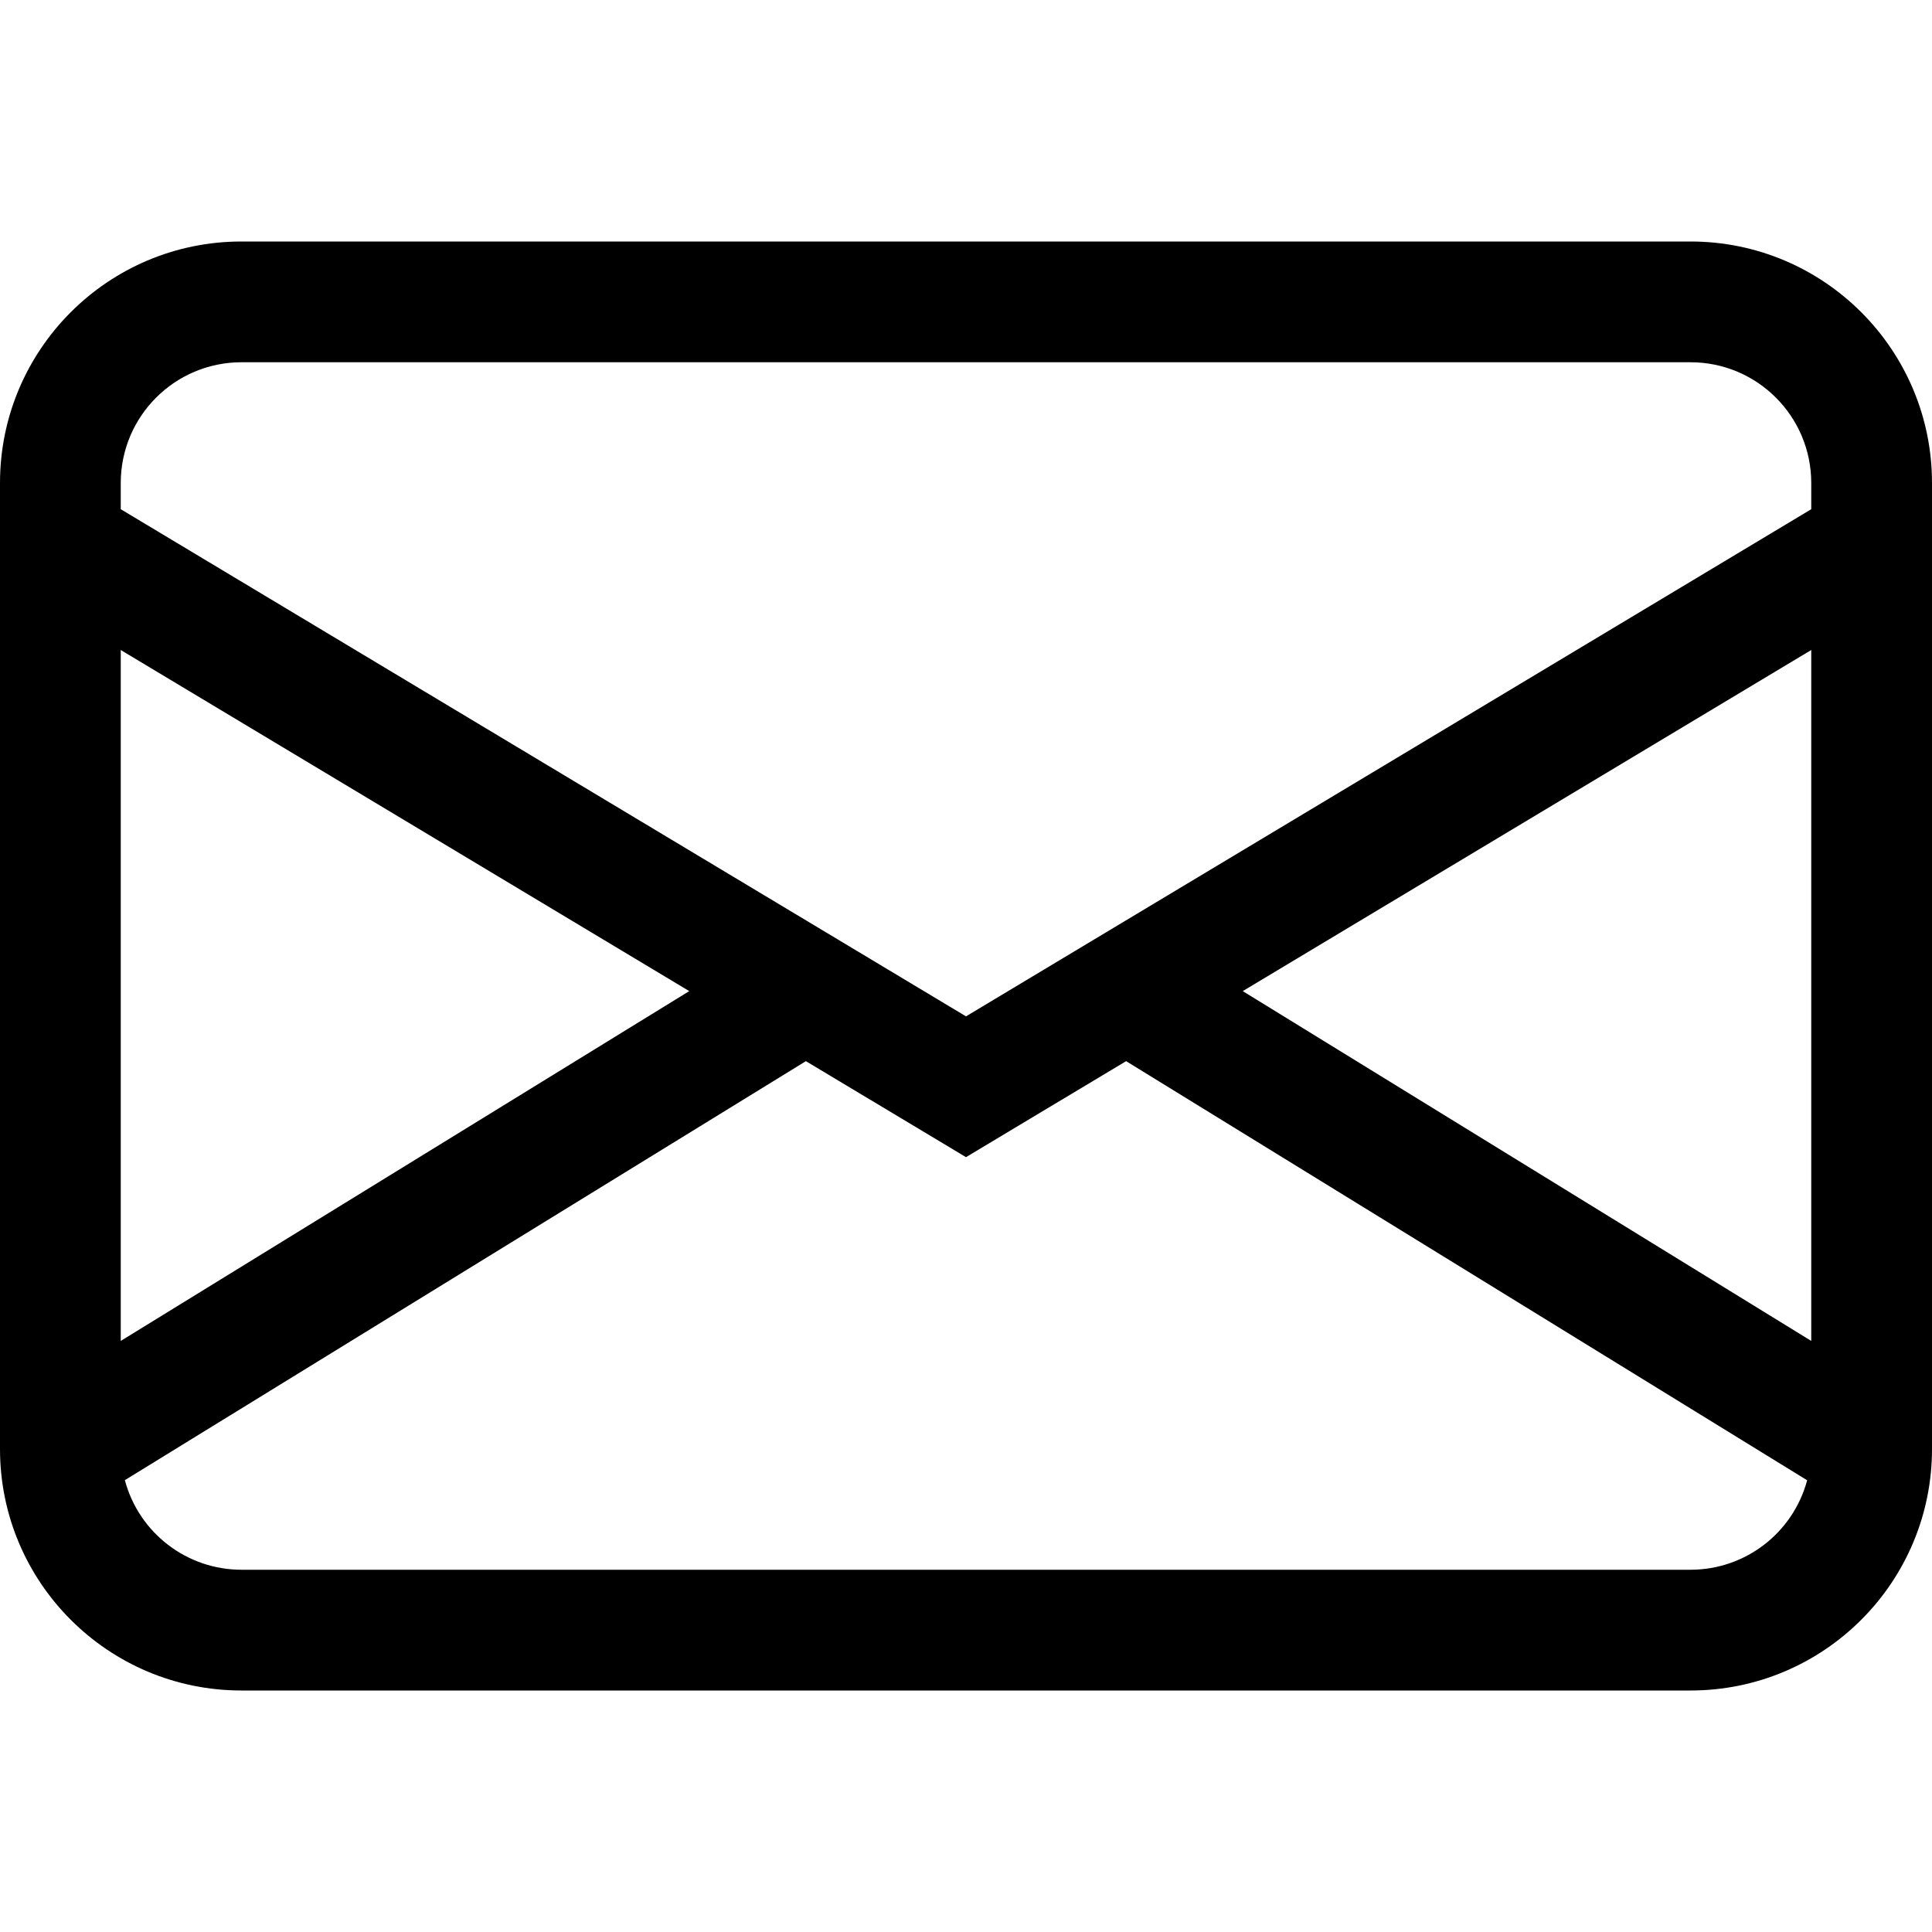
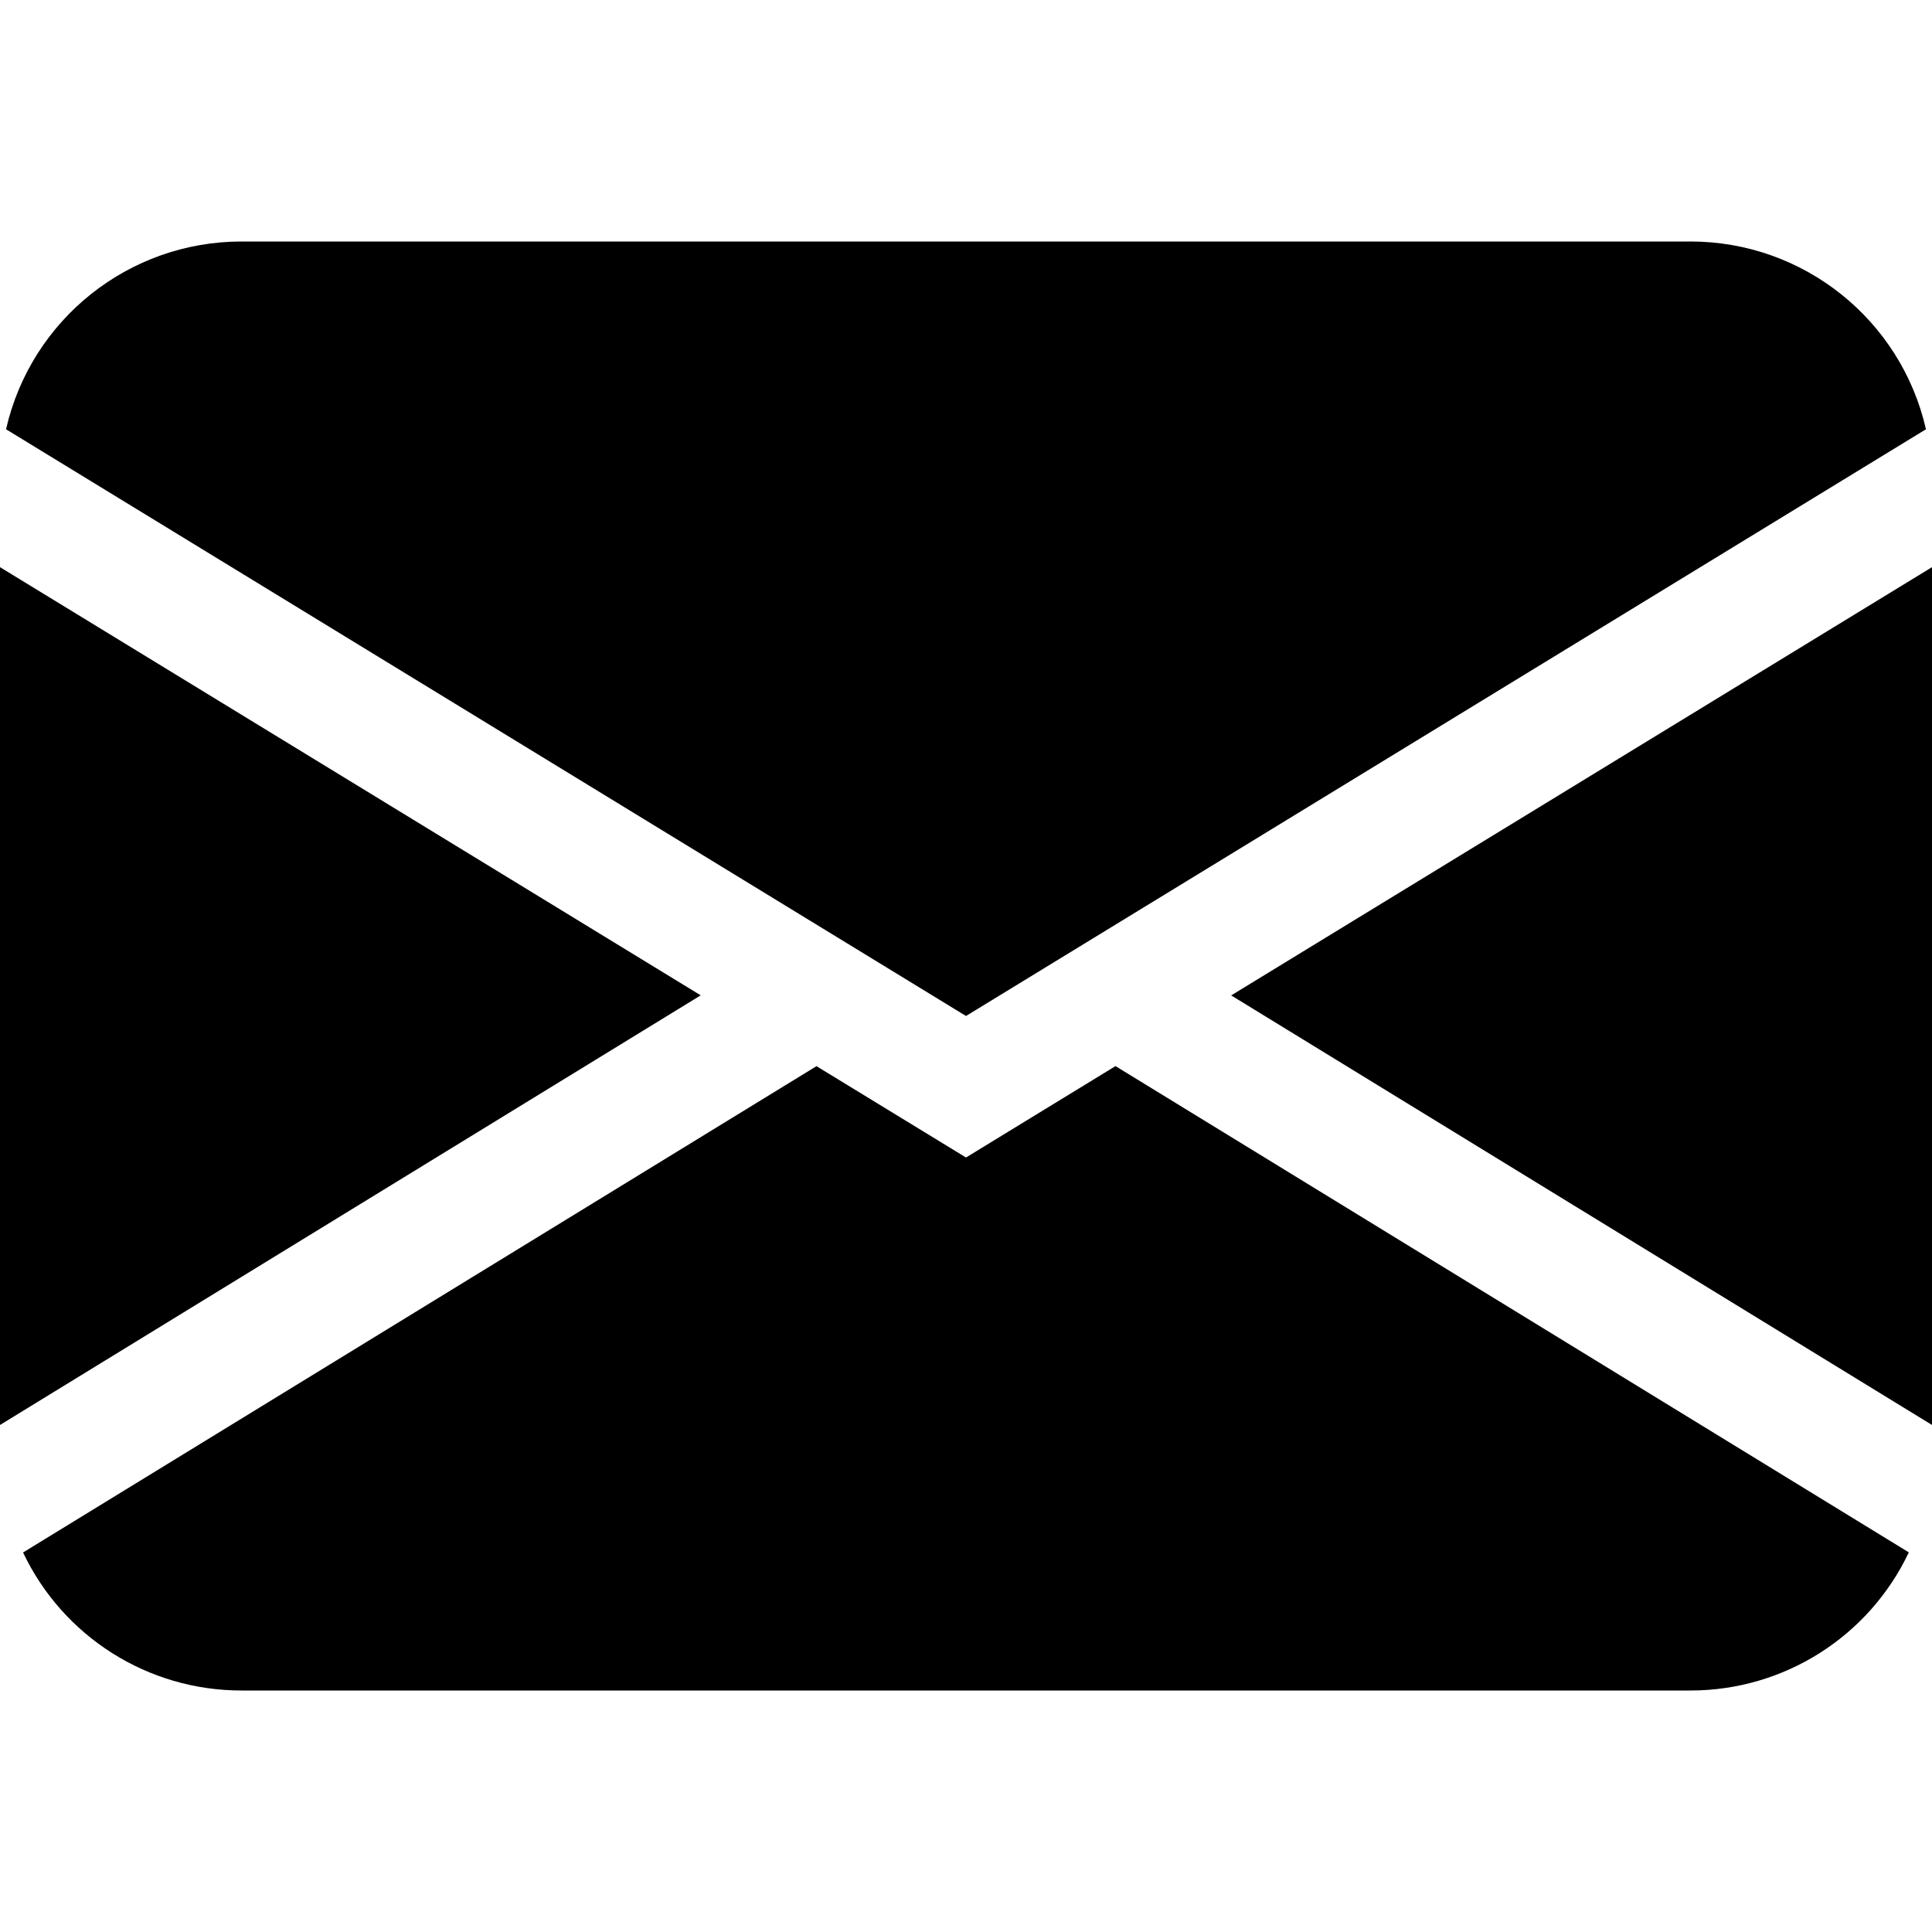
- <svg xmlns="http://www.w3.org/2000/svg" width="16" height="16" fill="currentColor" class="bi bi-envelope" viewBox="0 0 16 16">
-   <path d="M0 4a2 2 0 0 1 2-2h12a2 2 0 0 1 2 2v8a2 2 0 0 1-2 2H2a2 2 0 0 1-2-2V4Zm2-1a1 1 0 0 0-1 1v.217l7 4.2 7-4.2V4a1 1 0 0 0-1-1H2Zm13 2.383-4.708 2.825L15 11.105V5.383Zm-.034 6.876-5.64-3.471L8 9.583l-1.326-.795-5.64 3.47A1 1 0 0 0 2 13h12a1 1 0 0 0 .966-.741ZM1 11.105l4.708-2.897L1 5.383v5.722Z" />
+ <svg xmlns="http://www.w3.org/2000/svg" width="16" height="16" fill="currentColor" class="bi bi-envelope-fill" viewBox="0 0 16 16">
+   <path d="M.05 3.555A2 2 0 0 1 2 2h12a2 2 0 0 1 1.95 1.555L8 8.414.05 3.555ZM0 4.697v7.104l5.803-3.558L0 4.697ZM6.761 8.83l-6.57 4.027A2 2 0 0 0 2 14h12a2 2 0 0 0 1.808-1.144l-6.57-4.027L8 9.586l-1.239-.757Zm3.436-.586L16 11.801V4.697l-5.803 3.546Z" />
</svg>
